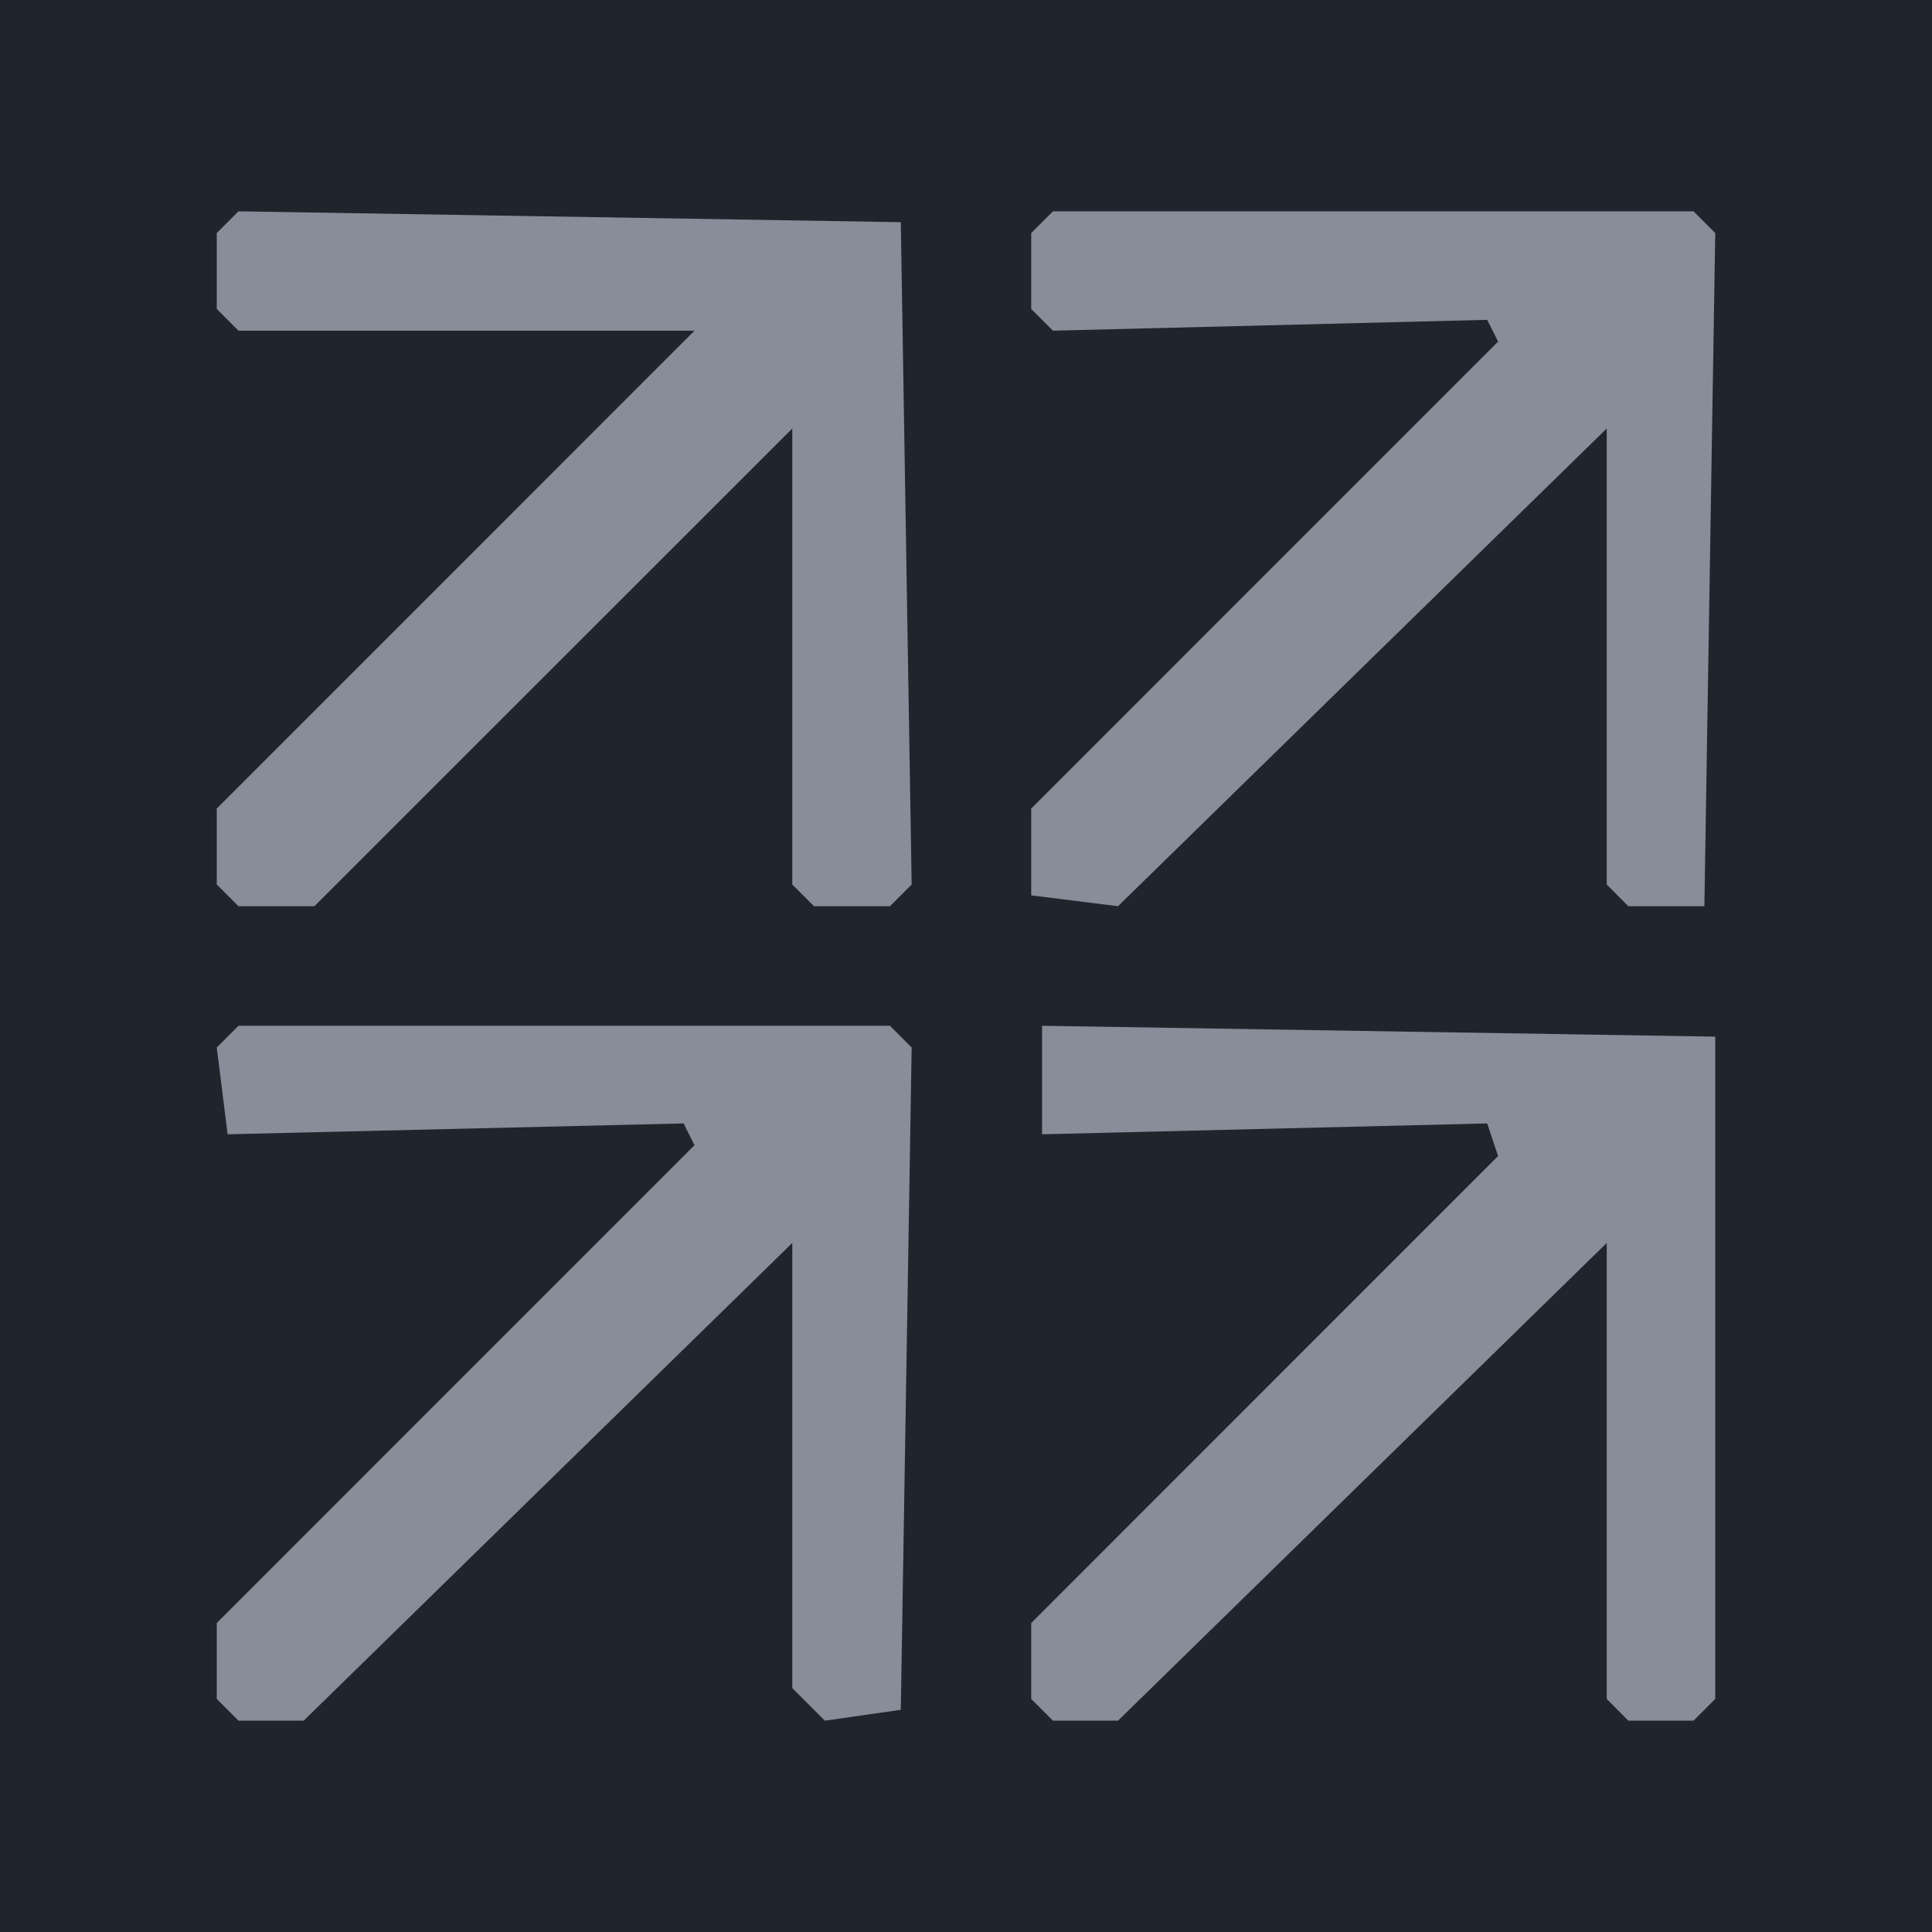
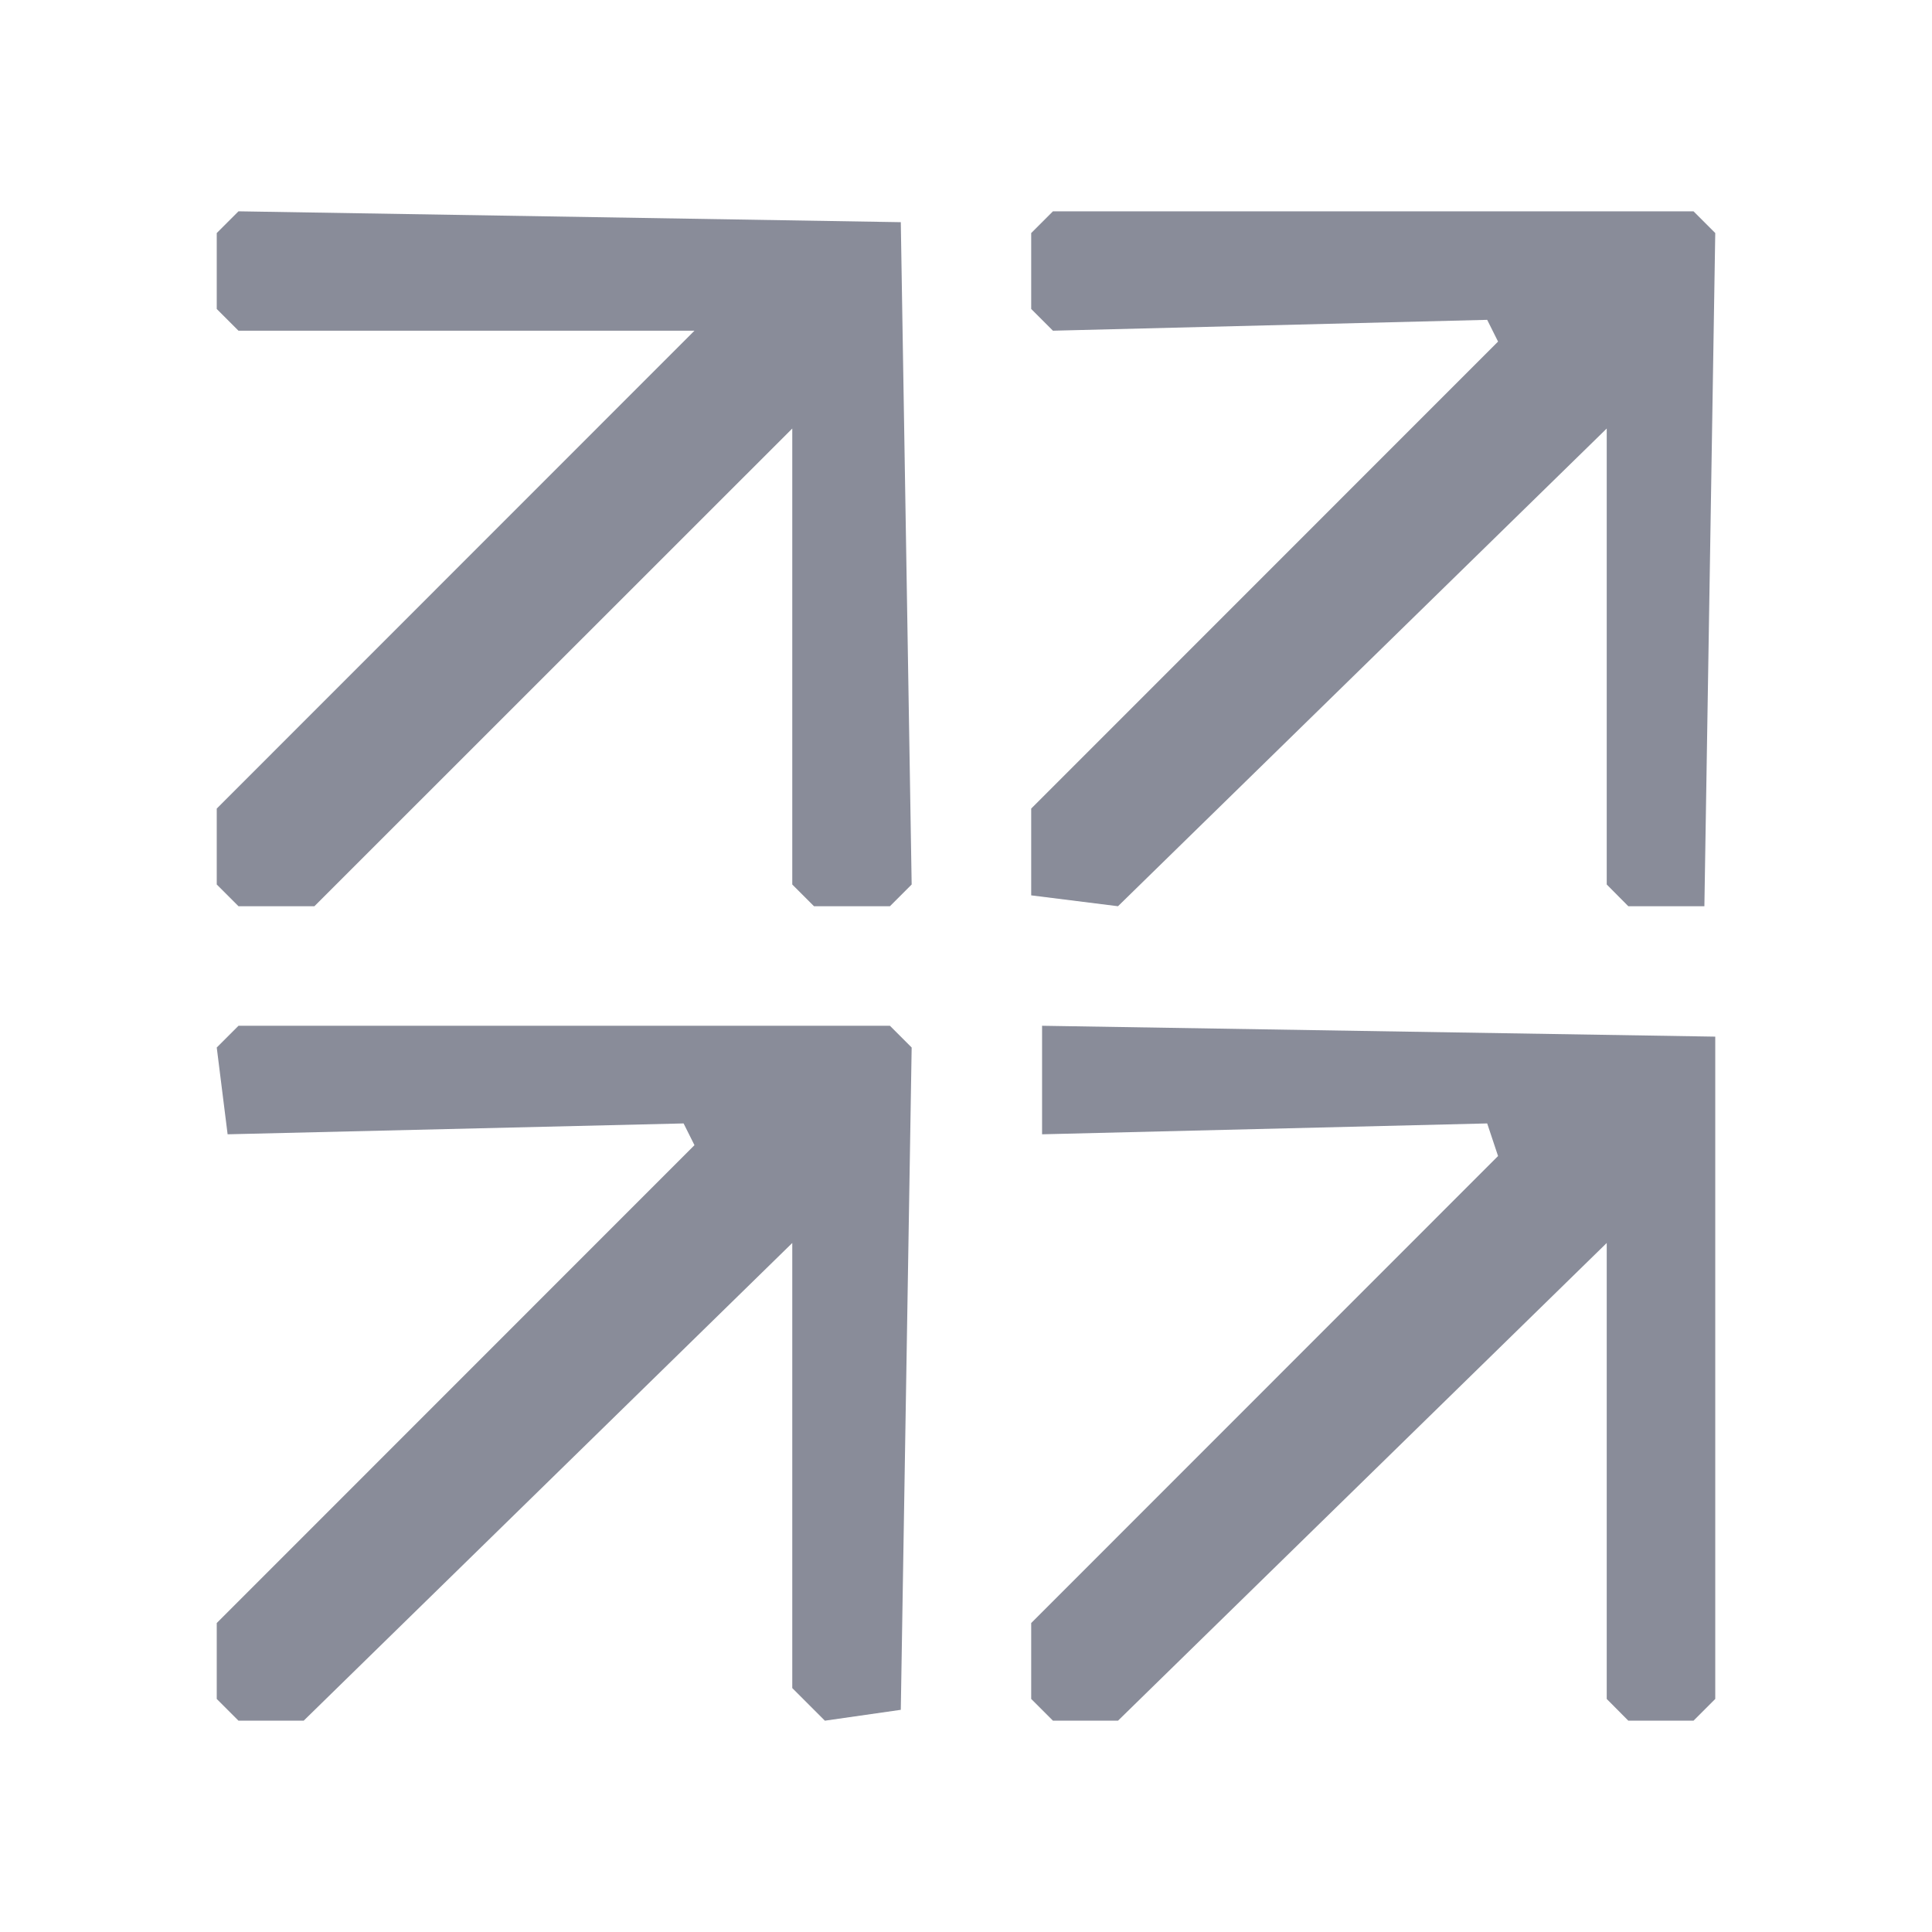
<svg xmlns="http://www.w3.org/2000/svg" viewBox="0 0 128 128" width="128" height="128">
-   <rect width="100%" height="100%" fill="#20242c" />
  <path d="M 69.04 67.96 L 69.04 75.15 L 98.53 74.43 L 99.25 76.59 L 68.32 107.53 L 68.32 112.56 L 69.76 114 L 74.07 114 L 106.45 82.35 L 106.45 112.56 L 107.88 114 L 112.2 114 L 113.64 112.56 L 113.64 68.68 Z" fill="#898C99" stroke="none" stroke-width="0" fill-rule="nonzero" />
  <path d="M 15.8 67.96 L 14.36 69.4 L 15.08 75.15 L 45.29 74.43 L 46.01 75.87 L 14.36 107.53 L 14.36 112.56 L 15.8 114 L 20.12 114 L 52.49 82.35 L 52.49 111.84 L 54.65 114 L 59.68 113.28 L 60.4 69.4 L 58.96 67.96 Z" fill="#898C99" stroke="none" stroke-width="0" fill-rule="nonzero" />
  <path d="M 69.76 14 L 68.32 15.44 L 68.32 20.47 L 69.76 21.91 L 98.53 21.19 L 99.25 22.63 L 68.32 53.57 L 68.32 59.32 L 74.07 60.04 L 106.45 28.39 L 106.45 58.6 L 107.88 60.04 L 112.92 60.04 L 113.64 15.44 L 112.2 14 Z" fill="#898C99" stroke="none" stroke-width="0" fill-rule="nonzero" />
  <path d="M 15.8 14 L 14.36 15.44 L 14.36 20.47 L 15.8 21.91 L 46.01 21.91 L 14.36 53.57 L 14.36 58.6 L 15.8 60.04 L 20.83 60.04 L 52.49 28.39 L 52.49 58.6 L 53.93 60.04 L 58.96 60.04 L 60.4 58.6 L 59.68 14.72 Z" fill="#898C99" stroke="none" stroke-width="0" fill-rule="nonzero" />
</svg>
